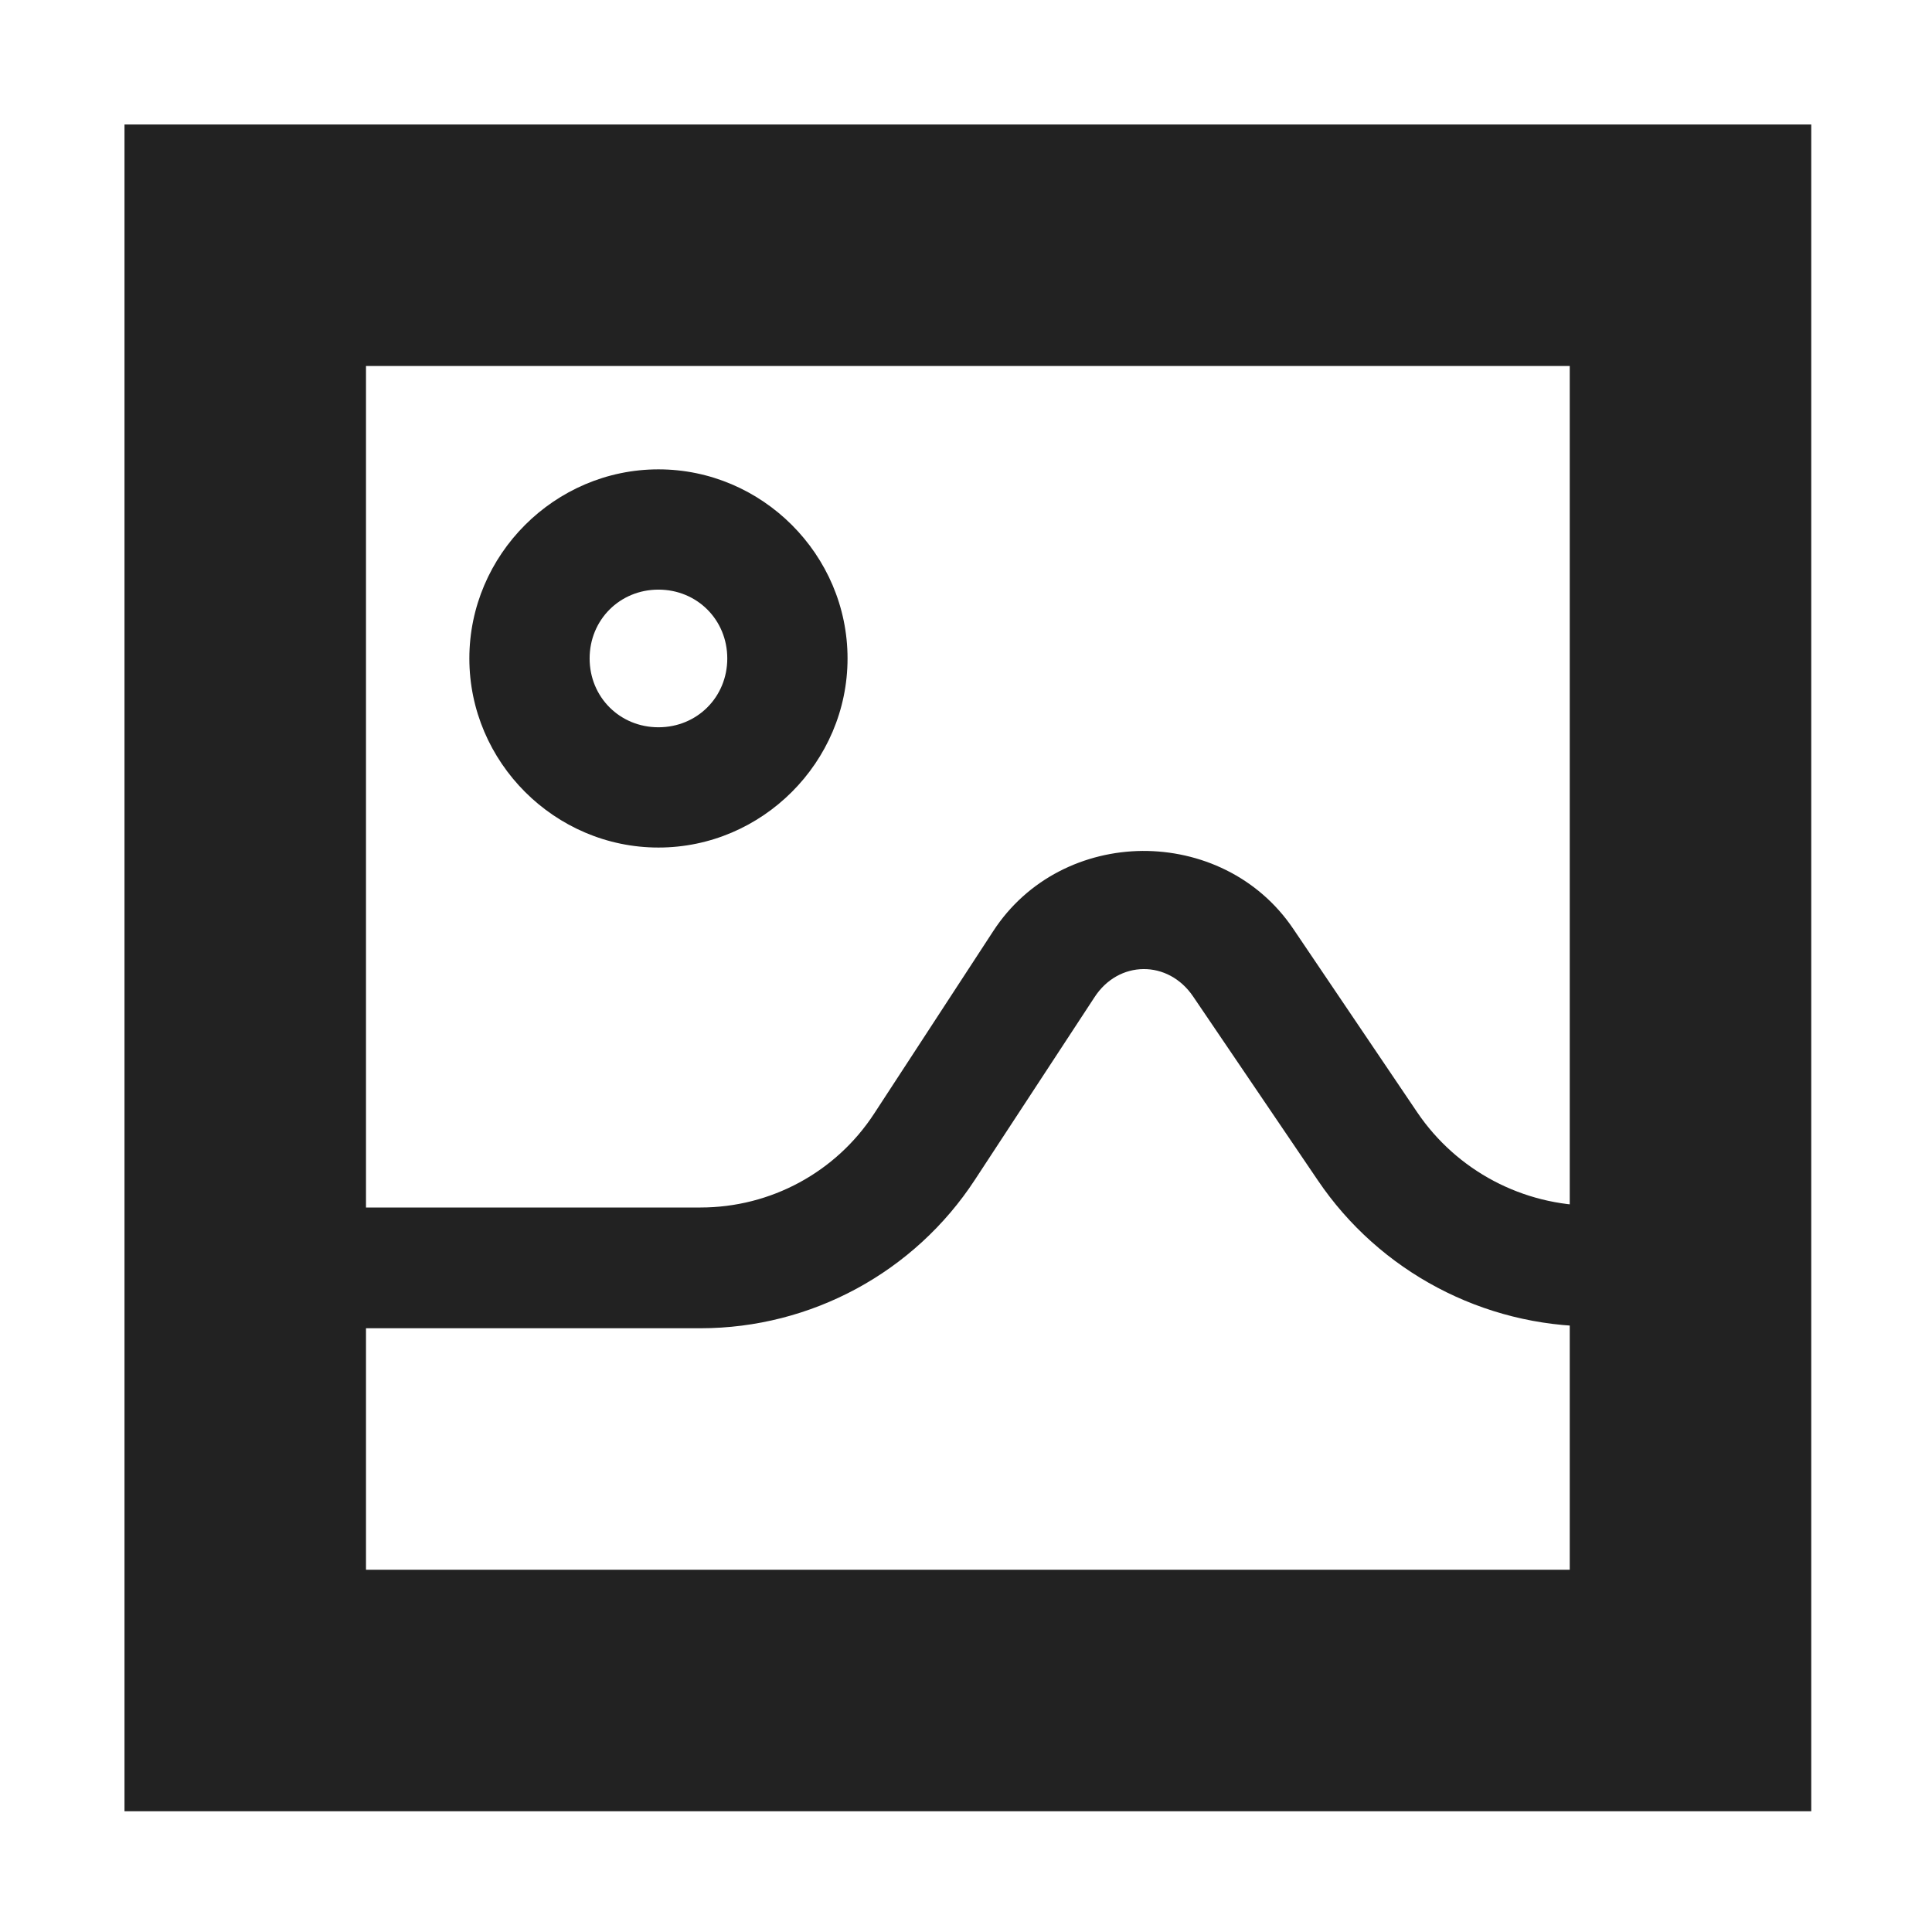
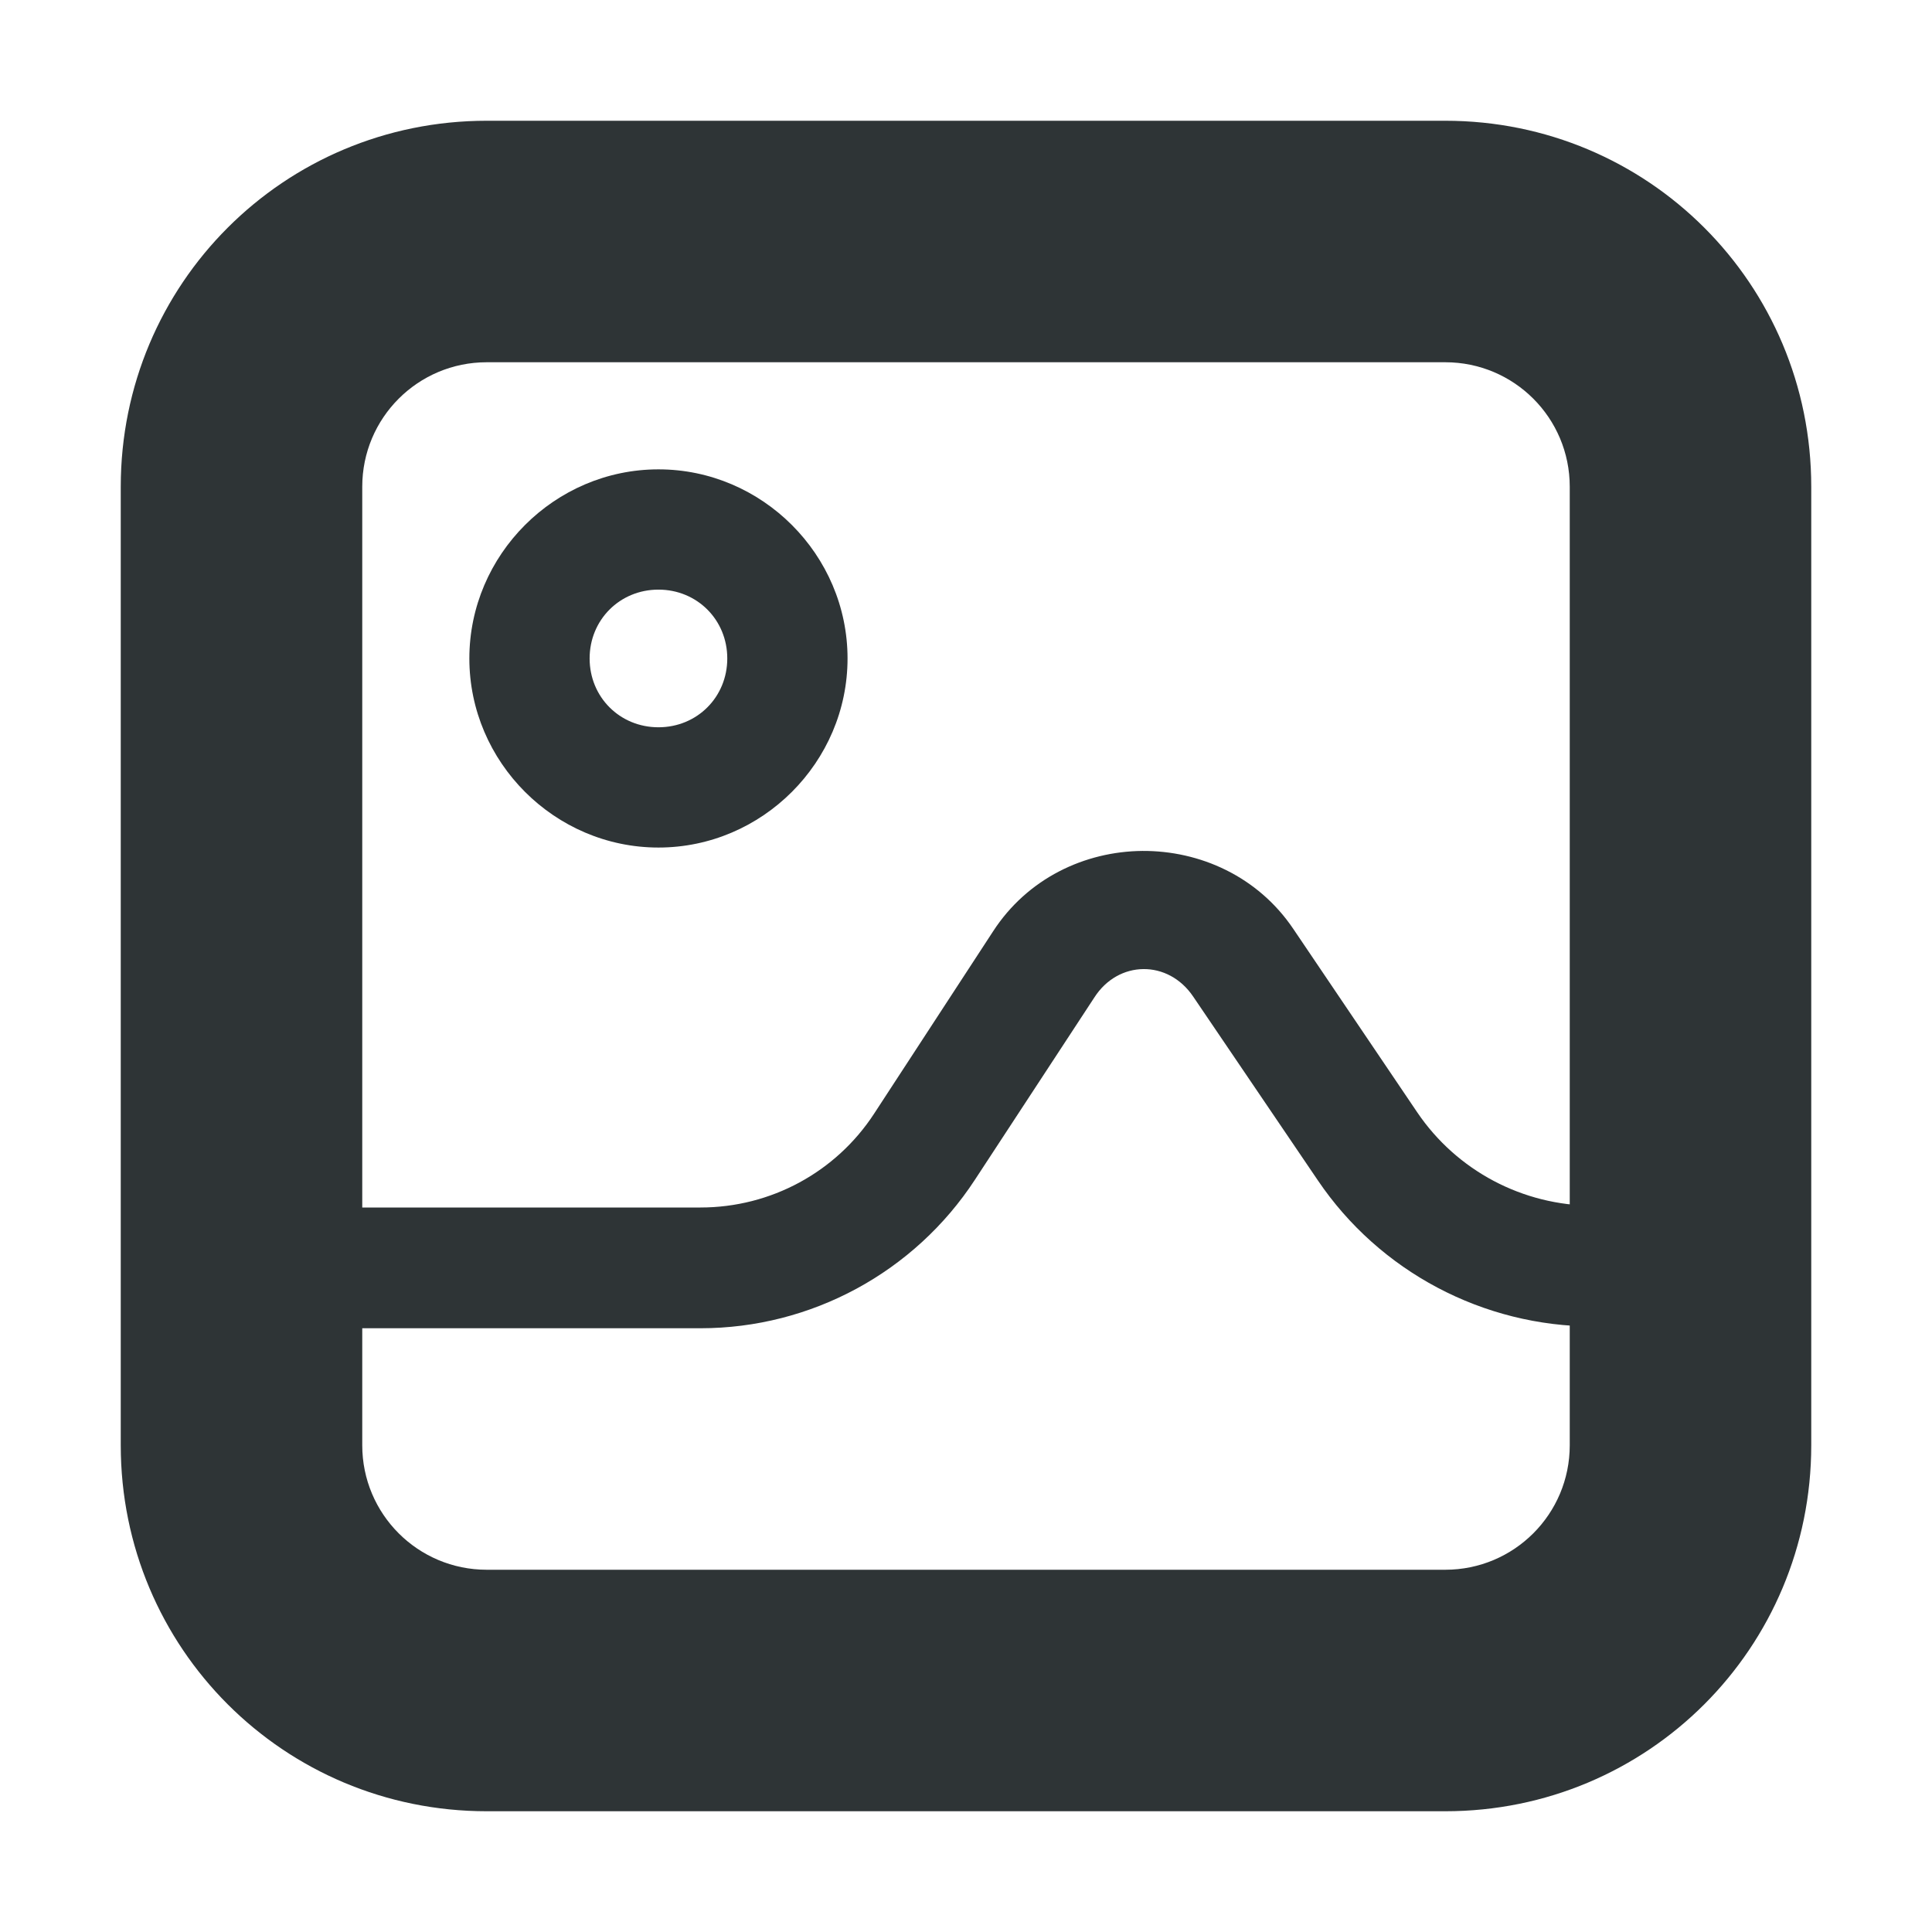
<svg xmlns="http://www.w3.org/2000/svg" height="16px" viewBox="0 0 16 16" width="16px">
-   <g fill="#222222">
-     <path d="m 1.031 1.031 v 13.969 h 13.969 v -13.969 z m 2 2 h 9.969 v 9.969 h -9.969 z m 0 0" />
+   <g fill="#2e3436">
    <path d="m 9.461 7.047 c -0.477 0.004 -0.953 0.227 -1.238 0.668 l -0.984 1.508 c -0.316 0.484 -0.855 0.777 -1.438 0.777 h -3.332 v 1 h 3.332 c 0.918 0 1.773 -0.465 2.273 -1.23 l 0.988 -1.508 c 0.199 -0.312 0.613 -0.316 0.82 -0.008 l 1.031 1.52 c 0.512 0.758 1.371 1.211 2.285 1.211 h 0.27 v -1 h -0.27 c -0.586 0 -1.133 -0.289 -1.461 -0.773 l -1.027 -1.52 c -0.293 -0.434 -0.773 -0.648 -1.25 -0.645 z m 0 0" />
    <path d="m 5.453 3.887 c -0.859 0 -1.566 0.707 -1.566 1.566 s 0.707 1.566 1.566 1.566 s 1.566 -0.707 1.566 -1.566 s -0.707 -1.566 -1.566 -1.566 z m 0 0.996 c 0.32 0 0.57 0.25 0.57 0.57 s -0.25 0.57 -0.57 0.57 s -0.57 -0.25 -0.57 -0.57 s 0.25 -0.57 0.57 -0.57 z m 0 0" />
+     <path d="m 11.969 3 c 0.57 0 1.031 0.461 1.031 1.031 v 7.938 c 0 0.57 -0.461 1.031 -1.031 1.031 h -7.938 c -0.57 0 -1.031 -0.461 -1.031 -1.031 v -7.938 c 0 -0.57 0.461 -1.031 1.031 -1.031 z m -10.969 1.031 v 7.938 c 0 1.68 1.352 3.031 3.031 3.031 h 7.938 c 1.68 0 3.031 -1.352 3.031 -3.031 v -7.938 c 0 -1.68 -1.352 -3.031 -3.031 -3.031 h -7.938 c -1.68 0 -3.031 1.352 -3.031 3.031 z m 0 0" />
  </g>
</svg>
